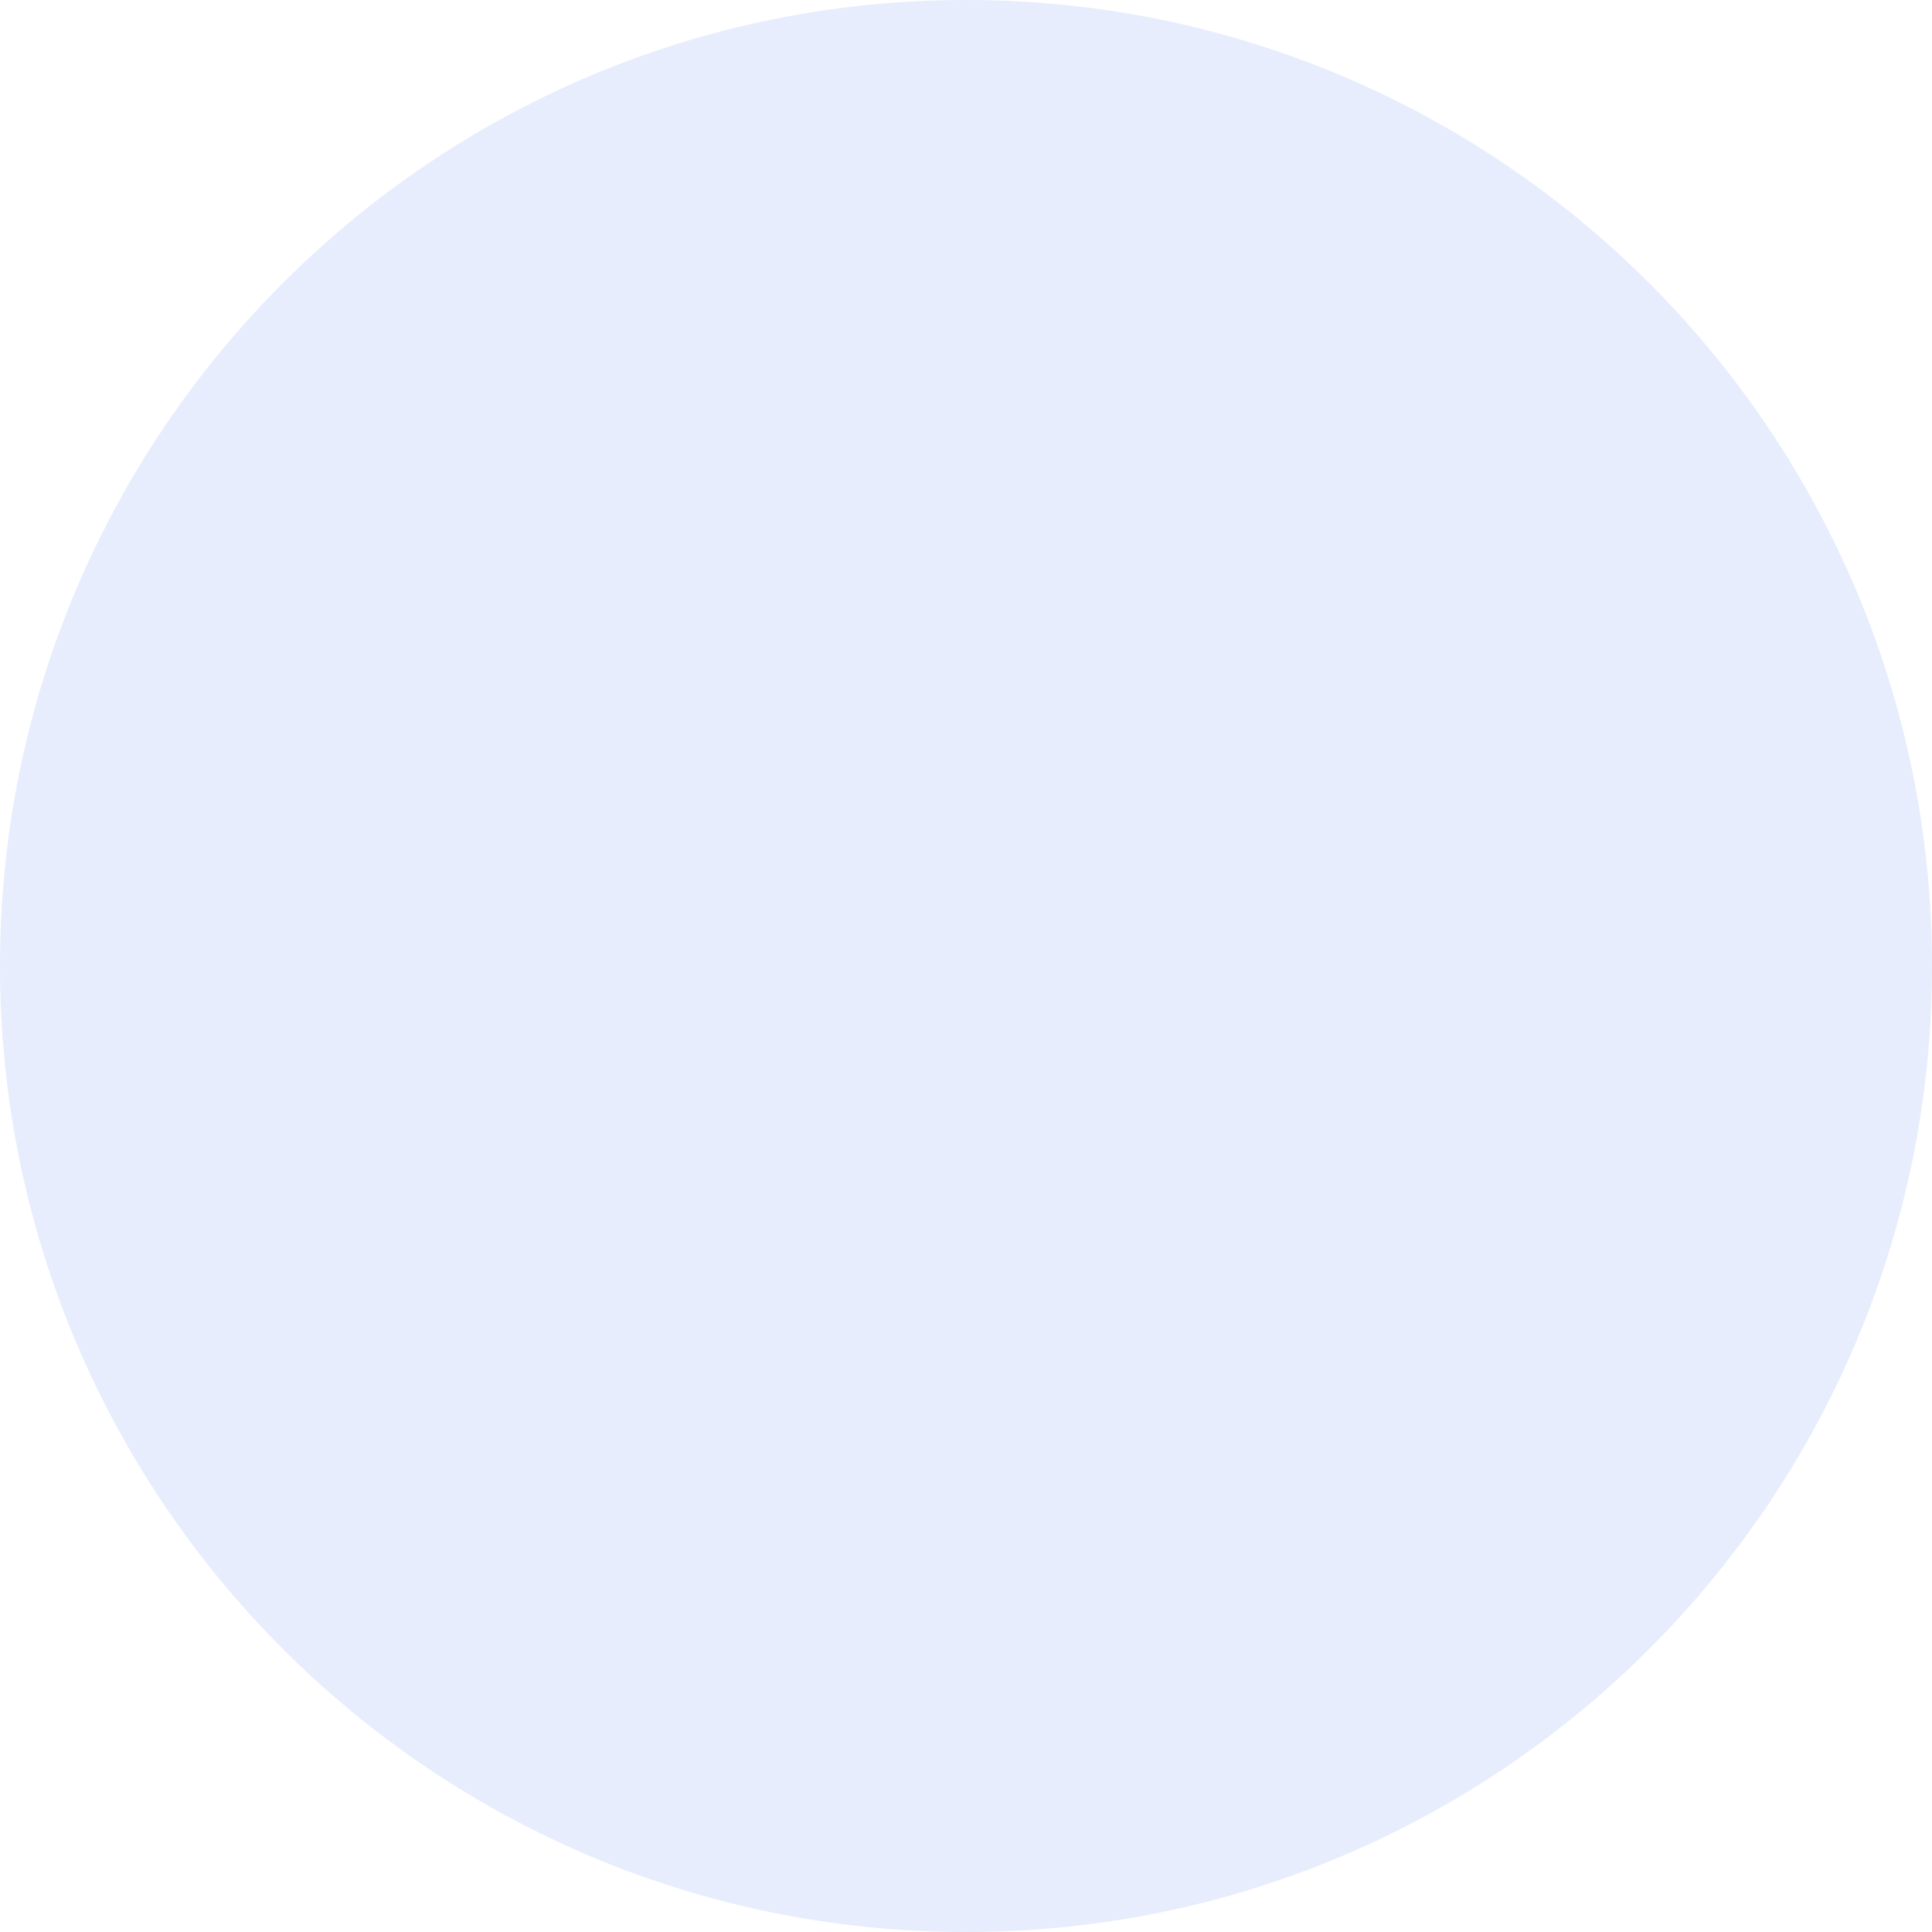
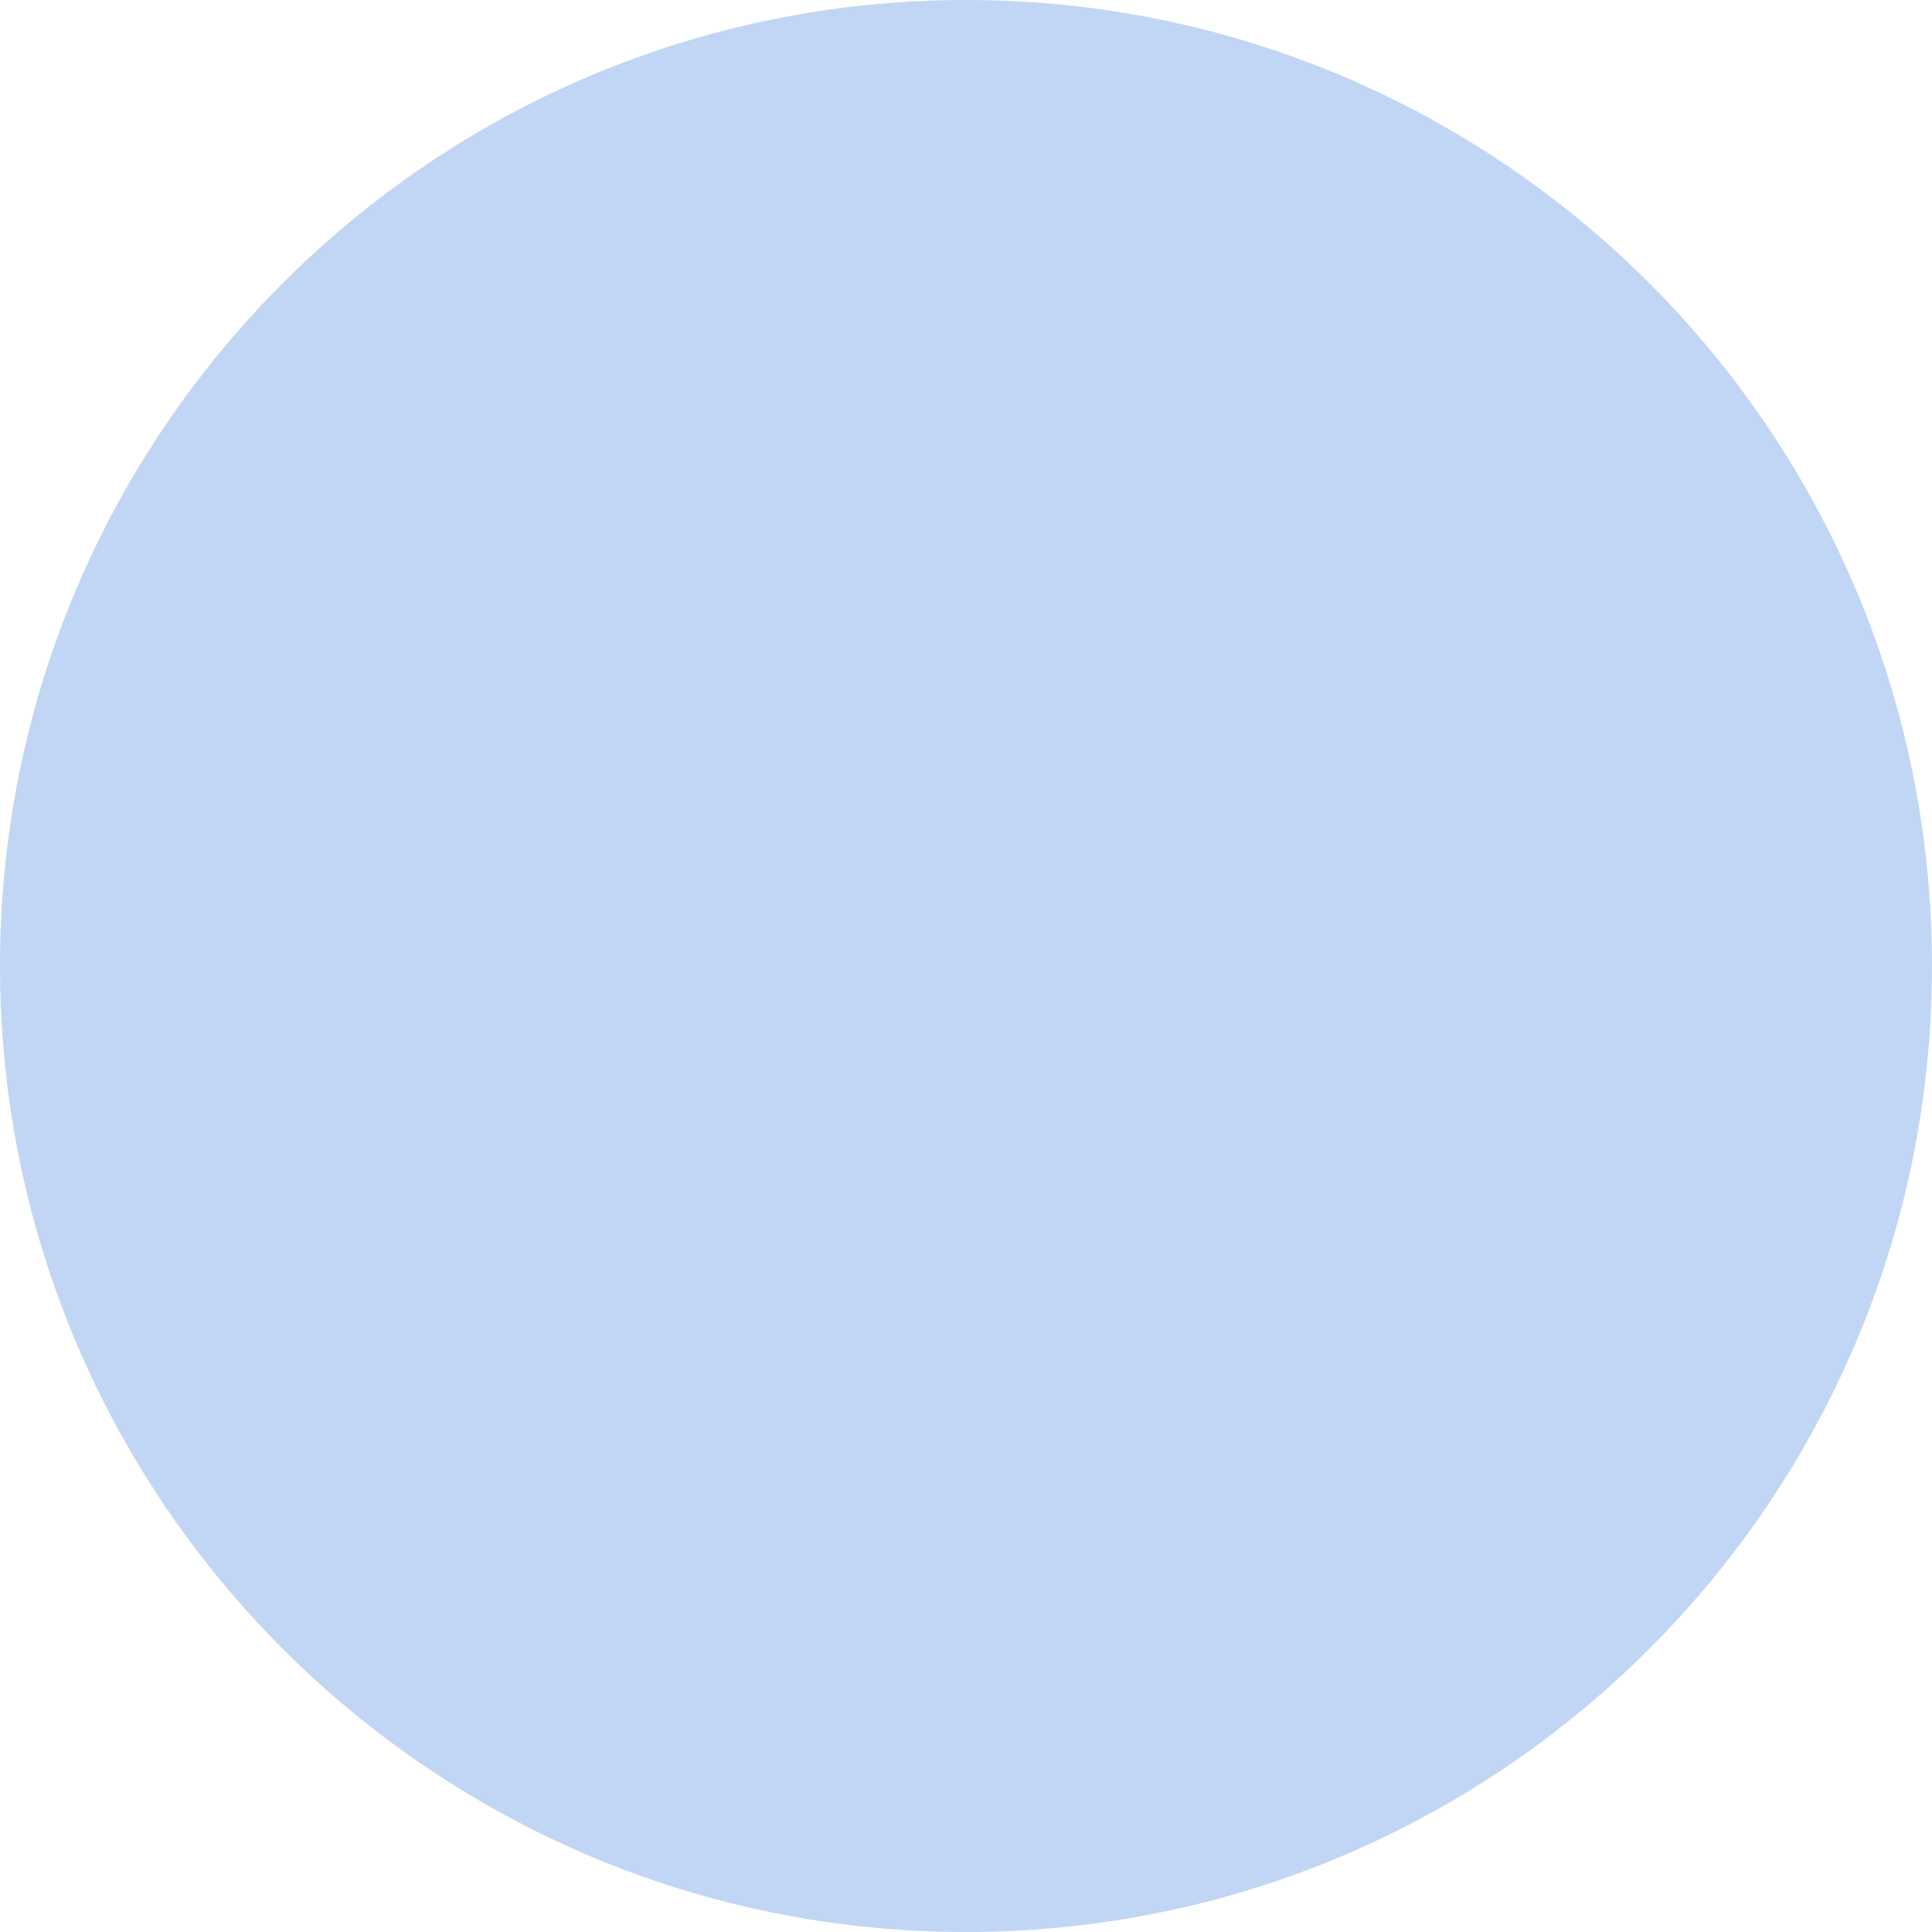
<svg xmlns="http://www.w3.org/2000/svg" preserveAspectRatio="none" overflow="visible" style="display: block;" width="220" height="220" viewBox="0 0 220 220" fill="none">
  <circle id="íì¤ 1 (ì ëë©ì´ì-  Â· ë°ê¹¥ì¼ë¡ í¼ì§)" cx="110" cy="110" r="110" fill="#0B4FE9" fill-opacity="0.1" />
+  Â· ë°ê¹¥ì¼ë¡ í¼ì§)" cx="110" cy="110" r="110" fill="#0B5ED7" fill-opacity="0.25" />
</svg>
